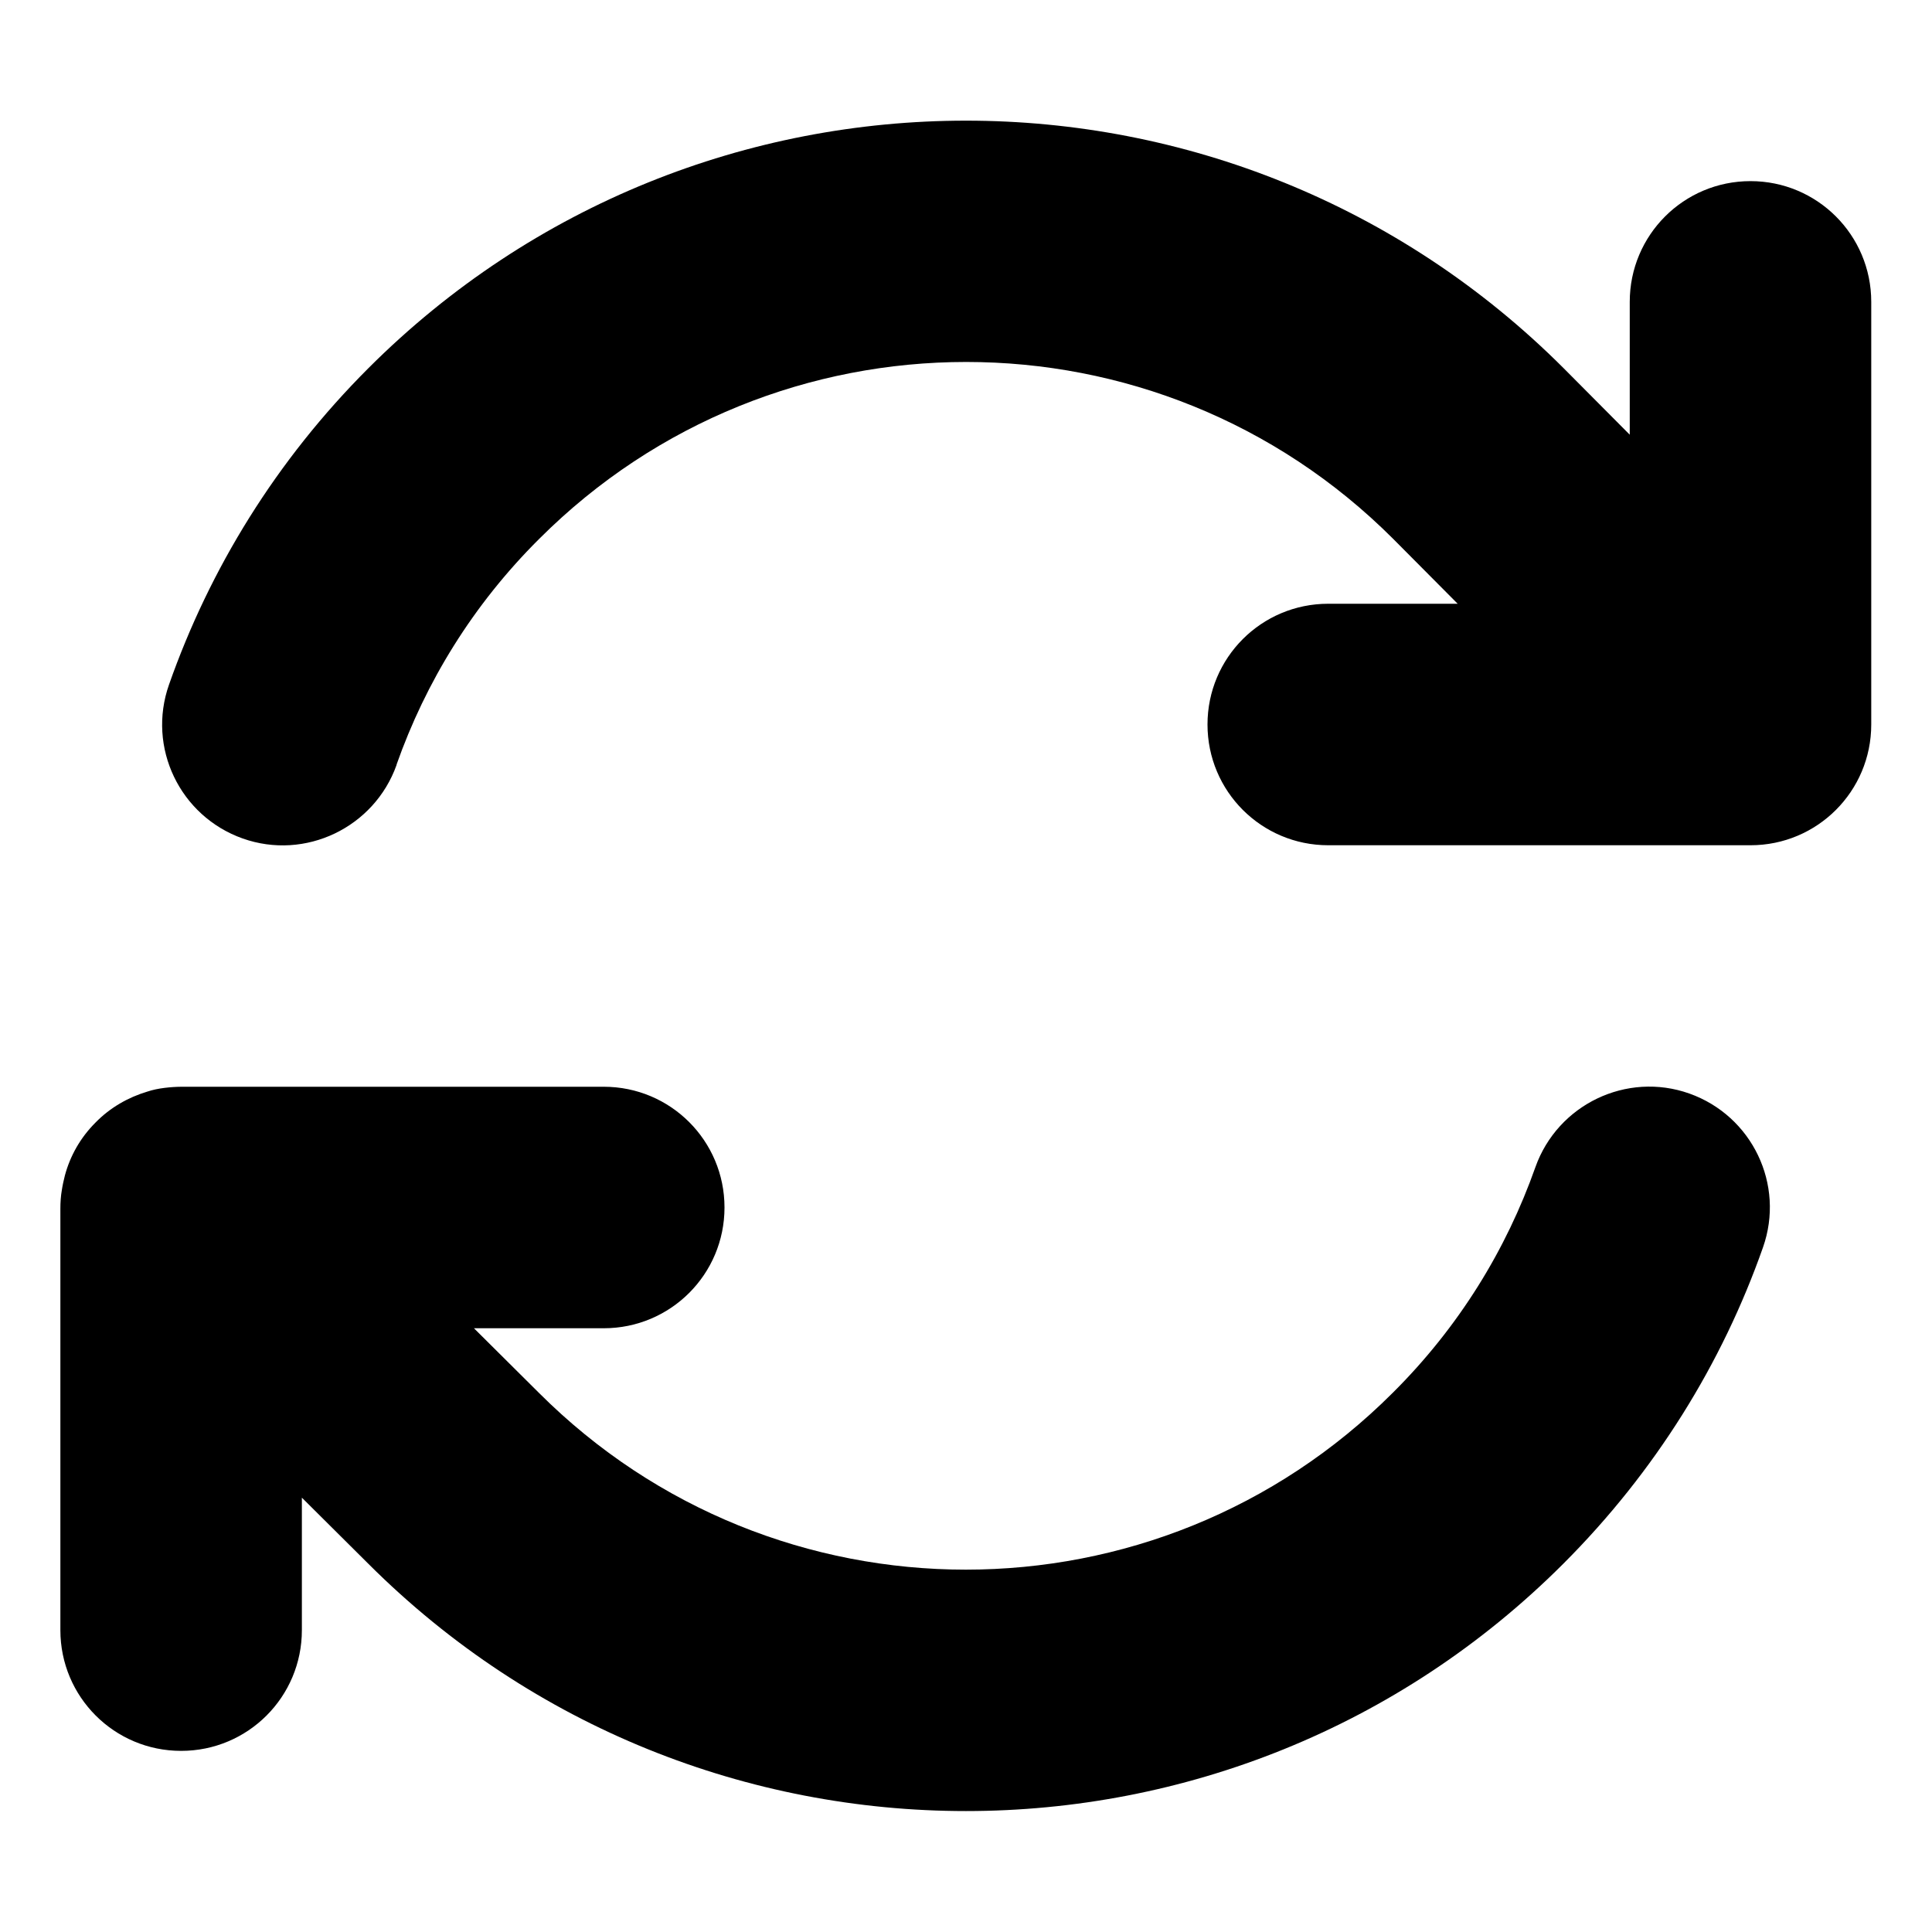
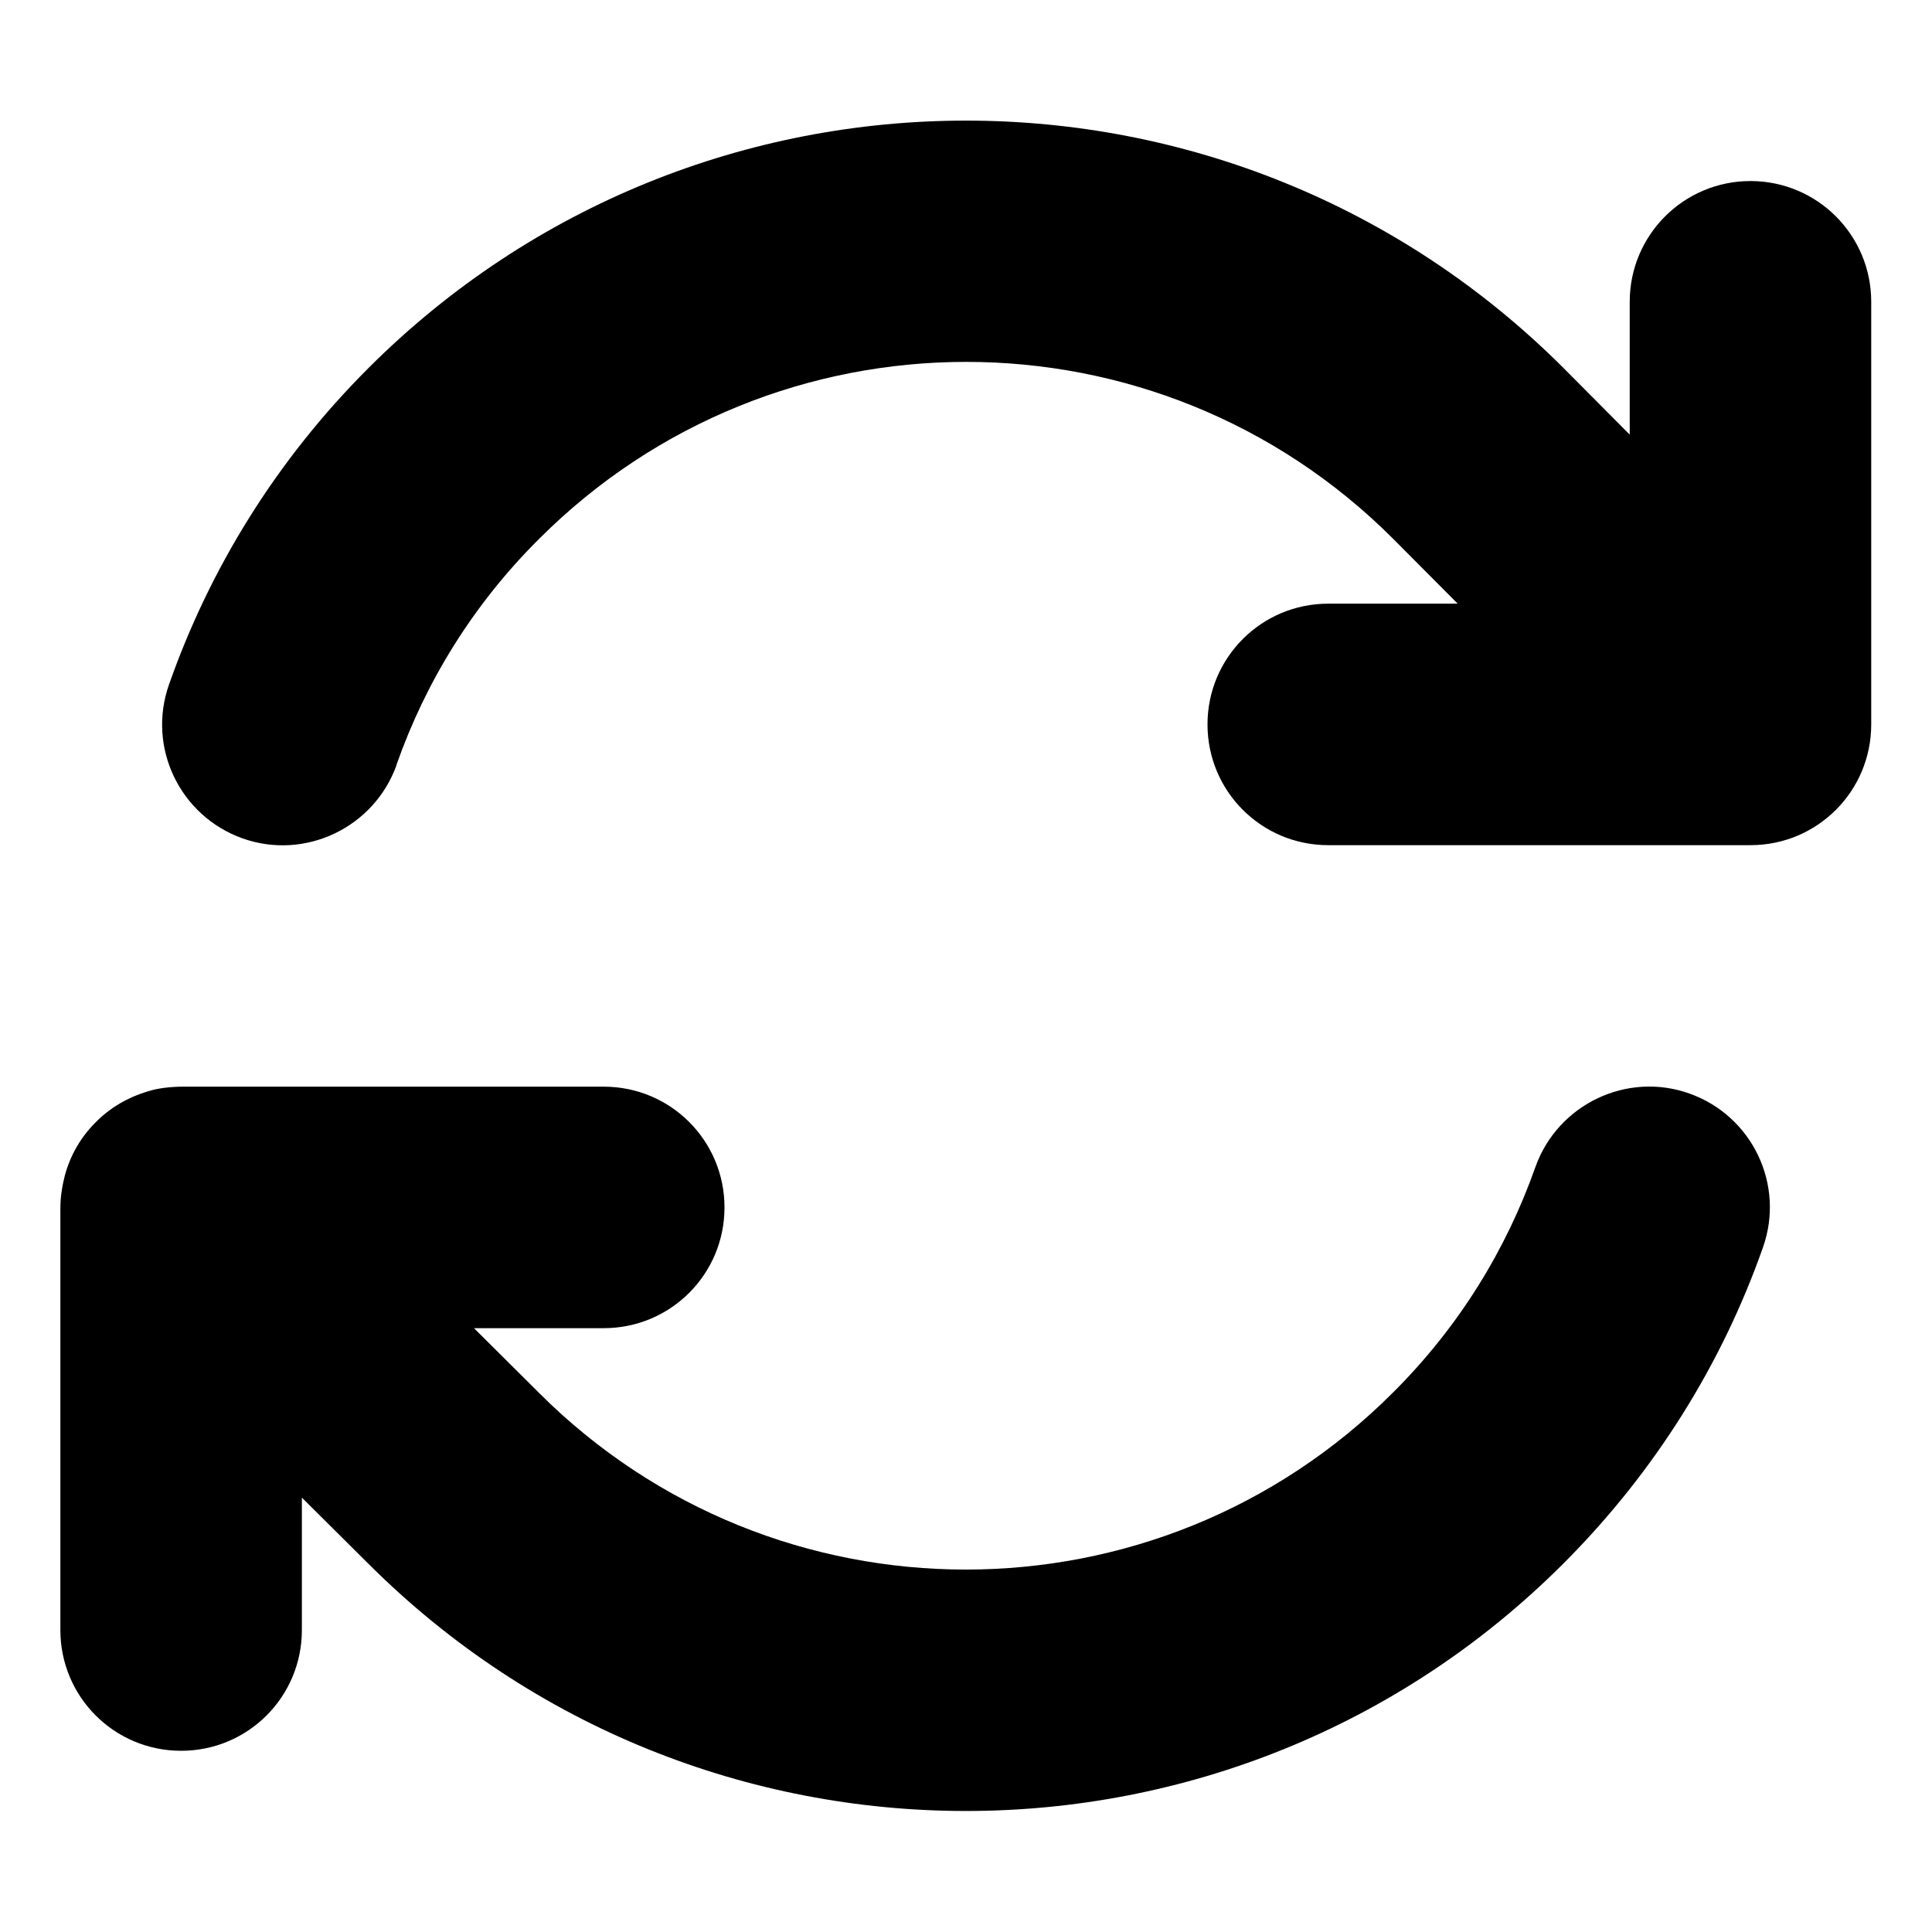
- <svg xmlns="http://www.w3.org/2000/svg" width="24" height="24" viewBox="0 0 512 512">
-   <path d="M105.1 202.6c7.7-21.8 20.2-42.3 37.8-59.8c62.5-62.5 163.8-62.5 226.3 0L386.3 160 352 160c-17.7 0-32 14.3-32 32s14.3 32 32 32l111.5 0c0 0 0 0 0 0l.4 0c17.7 0 32-14.3 32-32l0-112c0-17.7-14.3-32-32-32s-32 14.3-32 32l0 35.2L414.4 97.6c-87.5-87.5-229.3-87.5-316.8 0C73.2 122 55.6 150.7 44.8 181.4c-5.9 16.7 2.9 34.9 19.5 40.8s34.9-2.9 40.8-19.5zM39 289.3c-5 1.5-9.8 4.2-13.7 8.2c-4 4-6.7 8.8-8.1 14c-.3 1.2-.6 2.5-.8 3.8c-.3 1.7-.4 3.4-.4 5.1L16 432c0 17.7 14.3 32 32 32s32-14.3 32-32l0-35.1 17.6 17.5c0 0 0 0 0 0c87.5 87.4 229.3 87.4 316.7 0c24.4-24.4 42.1-53.1 52.9-83.8c5.9-16.7-2.9-34.9-19.5-40.8s-34.9 2.9-40.8 19.5c-7.7 21.8-20.2 42.3-37.8 59.8c-62.5 62.5-163.8 62.5-226.3 0l-.1-.1L125.6 352l34.4 0c17.7 0 32-14.3 32-32s-14.3-32-32-32L48.4 288c-1.6 0-3.2 .1-4.8 .3s-3.1 .5-4.6 1z" fill="currentColor" />
+ <svg xmlns="http://www.w3.org/2000/svg" width="24" height="24" viewBox="0 0 24 24" fill="none">
+   <path d="M4.927 9.496C5.287 8.474 5.873 7.513 6.698 6.693C9.628 3.763 14.377 3.763 17.306 6.693L18.108 7.499H16.5C15.67 7.499 15 8.17 15 8.999C15 9.829 15.67 10.499 16.5 10.499H21.727H21.745C22.575 10.499 23.245 9.829 23.245 8.999V3.749C23.245 2.92 22.575 2.249 21.745 2.249C20.916 2.249 20.245 2.92 20.245 3.749V5.399L19.425 4.574C15.323 0.473 8.677 0.473 4.575 4.574C3.431 5.718 2.606 7.063 2.1 8.502C1.823 9.285 2.236 10.138 3.014 10.415C3.792 10.691 4.65 10.279 4.927 9.501V9.496ZM1.828 13.56C1.594 13.63 1.369 13.757 1.186 13.944C0.998 14.132 0.872 14.357 0.806 14.601C0.792 14.657 0.778 14.718 0.769 14.779C0.755 14.859 0.75 14.938 0.75 15.018V20.249C0.75 21.079 1.42 21.749 2.25 21.749C3.08 21.749 3.75 21.079 3.75 20.249V18.604L4.575 19.424C8.677 23.521 15.323 23.521 19.42 19.424C20.564 18.28 21.394 16.935 21.9 15.496C22.177 14.713 21.764 13.86 20.986 13.584C20.208 13.307 19.35 13.72 19.073 14.498C18.712 15.52 18.127 16.48 17.302 17.301C14.372 20.23 9.623 20.23 6.694 17.301L6.689 17.296L5.888 16.499H7.5C8.33 16.499 9 15.829 9 14.999C9 14.169 8.33 13.499 7.5 13.499H2.269C2.194 13.499 2.119 13.504 2.044 13.513C1.969 13.523 1.898 13.537 1.828 13.56Z" fill="currentColor" />
</svg>
